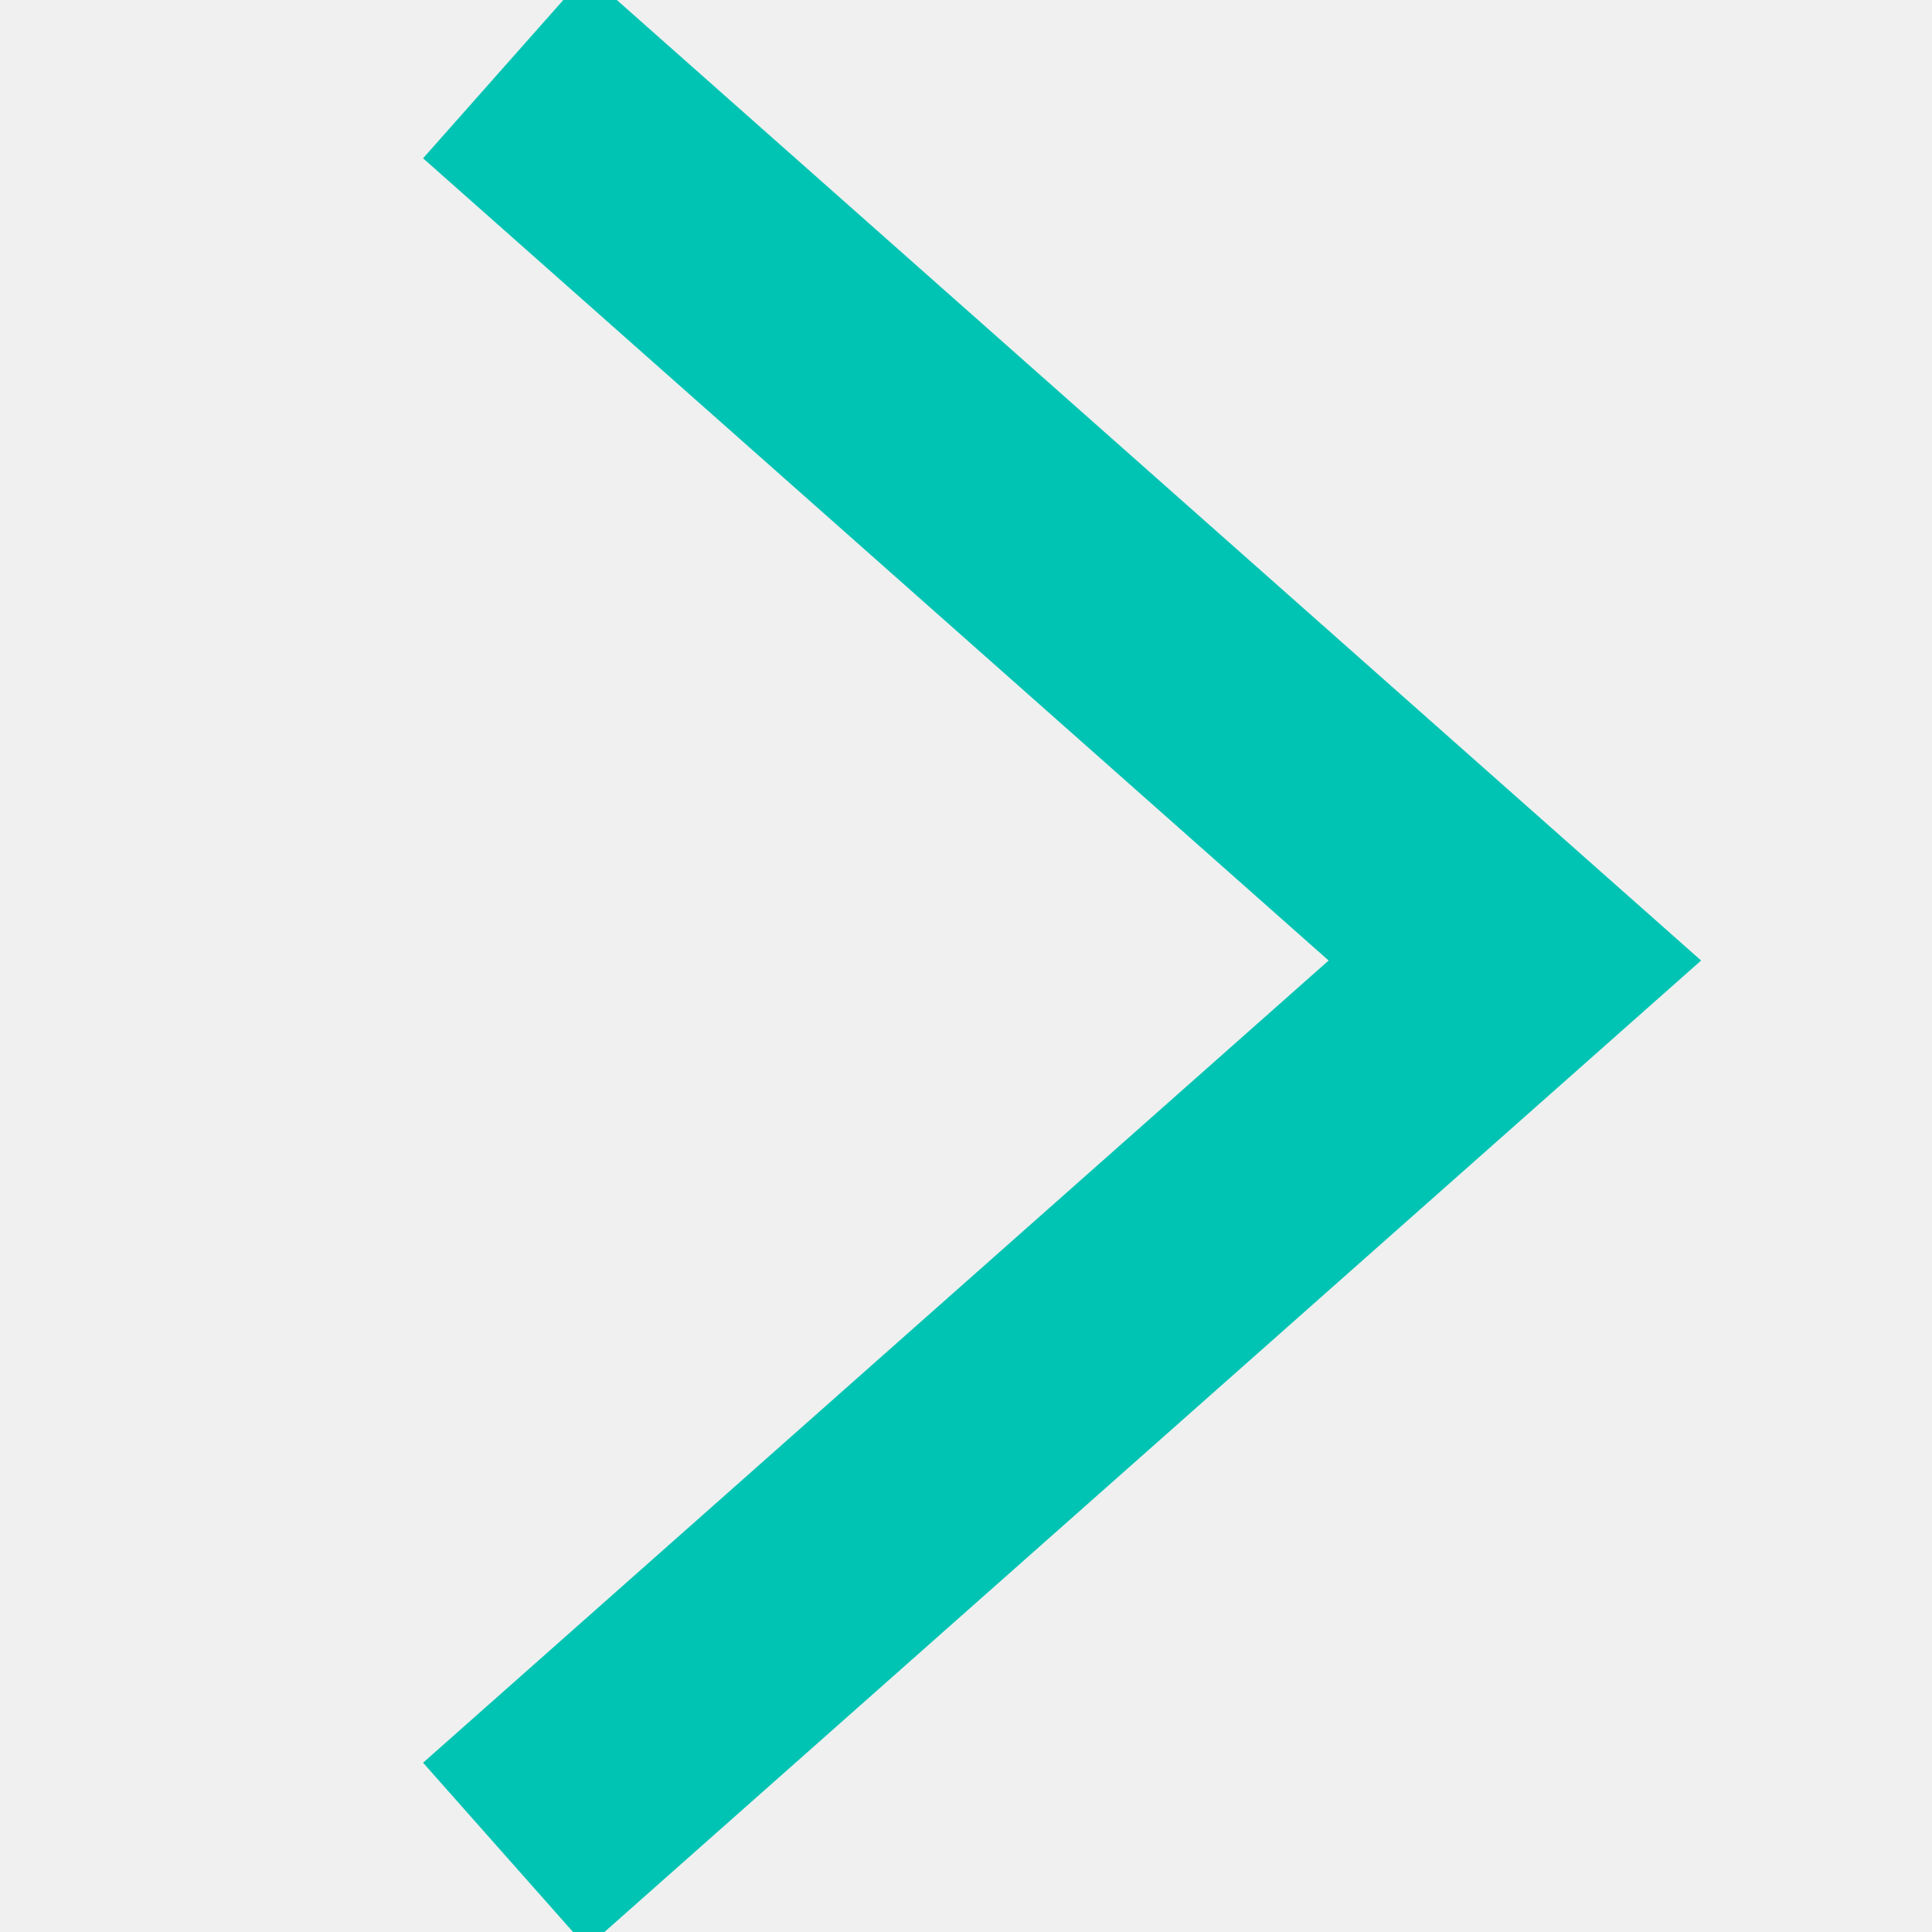
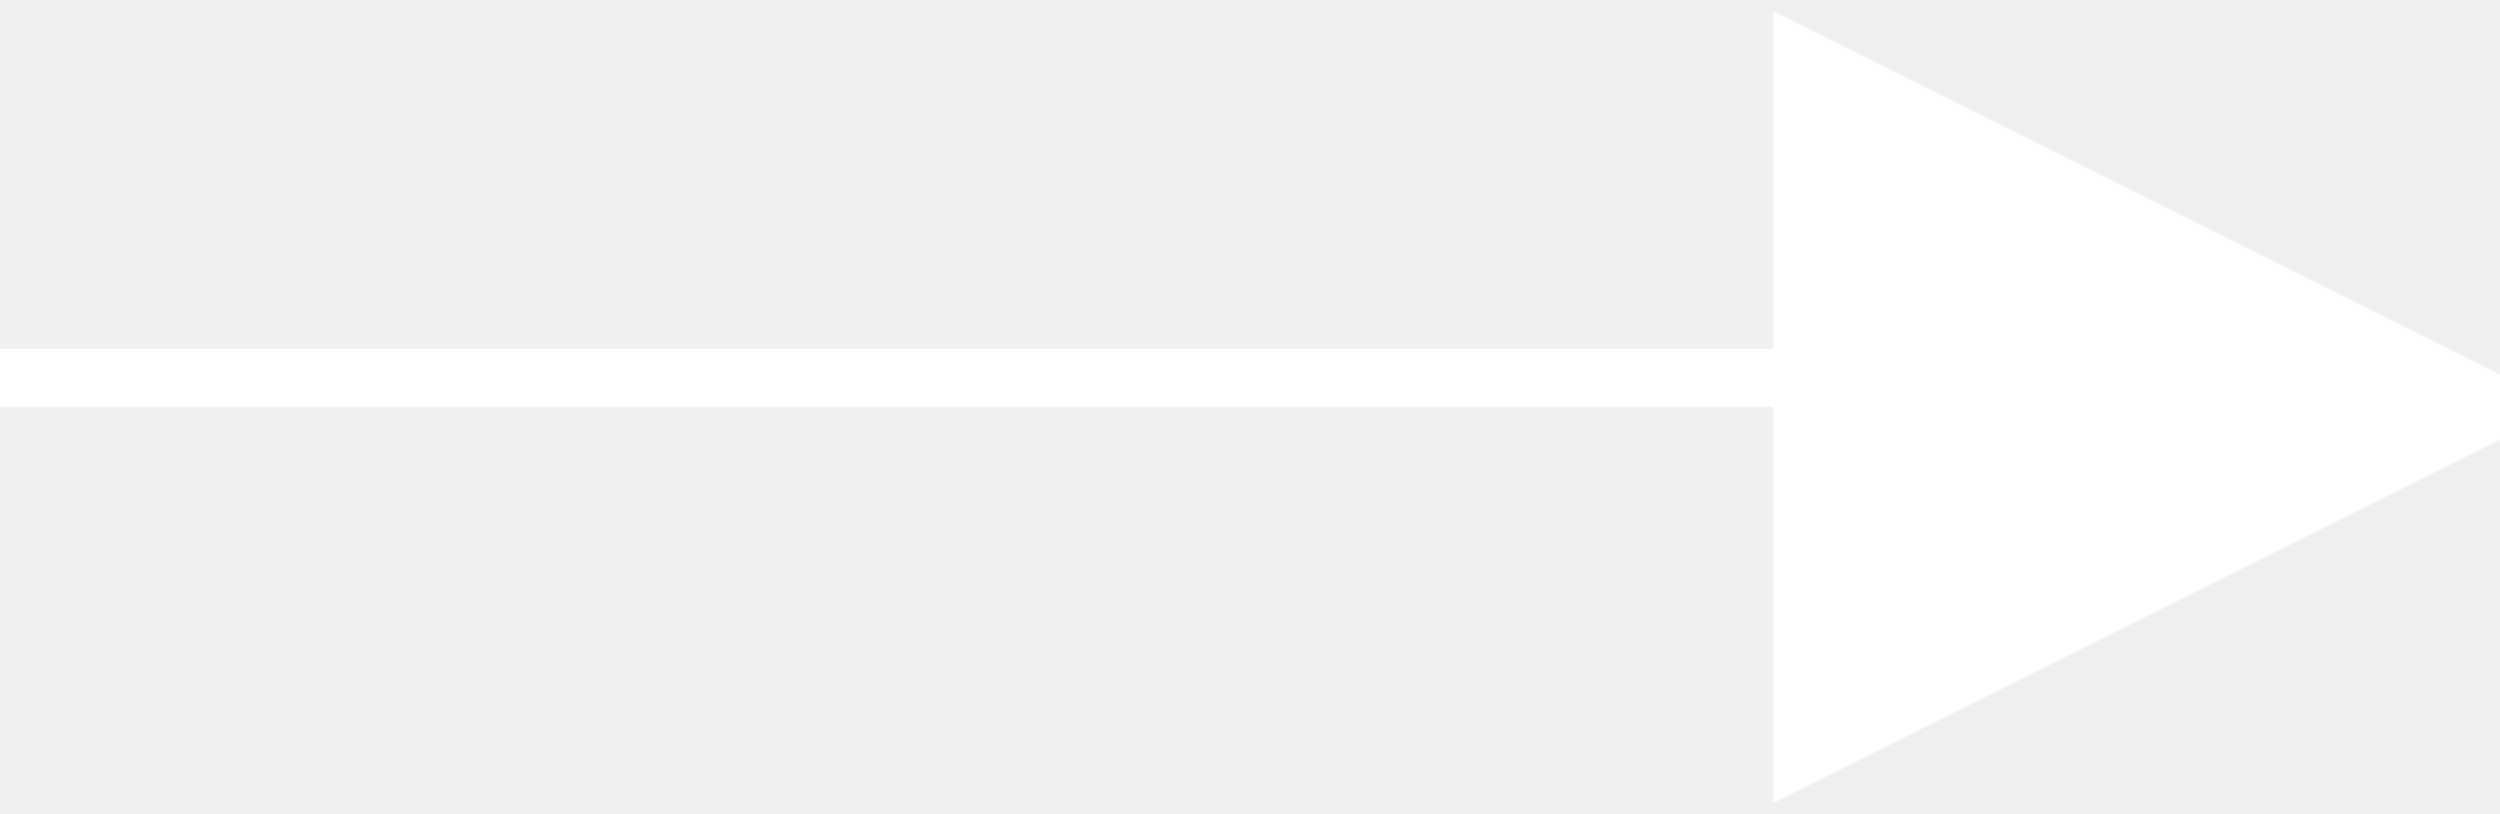
- <svg xmlns="http://www.w3.org/2000/svg" version="1.1" id="Layer_1" x="0px" y="0px" viewBox="0 0 35.2 35.2" style="enable-background:new 0 0 35.2 35.2;" xml:space="preserve">
-   <style type="text/css">
- 	.st0{fill:none;stroke:#00C4B3;stroke-width:4.5;stroke-miterlimit:10;}
- </style>
-   <polyline id="XMLID_2_" class="st0" points="9.2,1.2 27.6,17.5 9.2,33.8 " />
+ <svg xmlns="http://www.w3.org/2000/svg" width="43px" height="14px" viewBox="0 0 43 14" version="1.1">
+   <defs />
+   <g id="Page-1" stroke="none" stroke-width="1" fill="none" fill-rule="evenodd">
+     <g id="Artboard" transform="translate(-21, -33)" stroke="#FFFFFF">
+       <g id="arrow-right" transform="translate(21, 34)">
+         <path d="M0.5,5.5 L30.546,5.5" id="Line" stroke-linecap="square" />
+         <polygon id="Triangle" fill="#FFFFFF" points="31 12 31 0 43 6" />
+       </g>
+     </g>
+   </g>
</svg>
